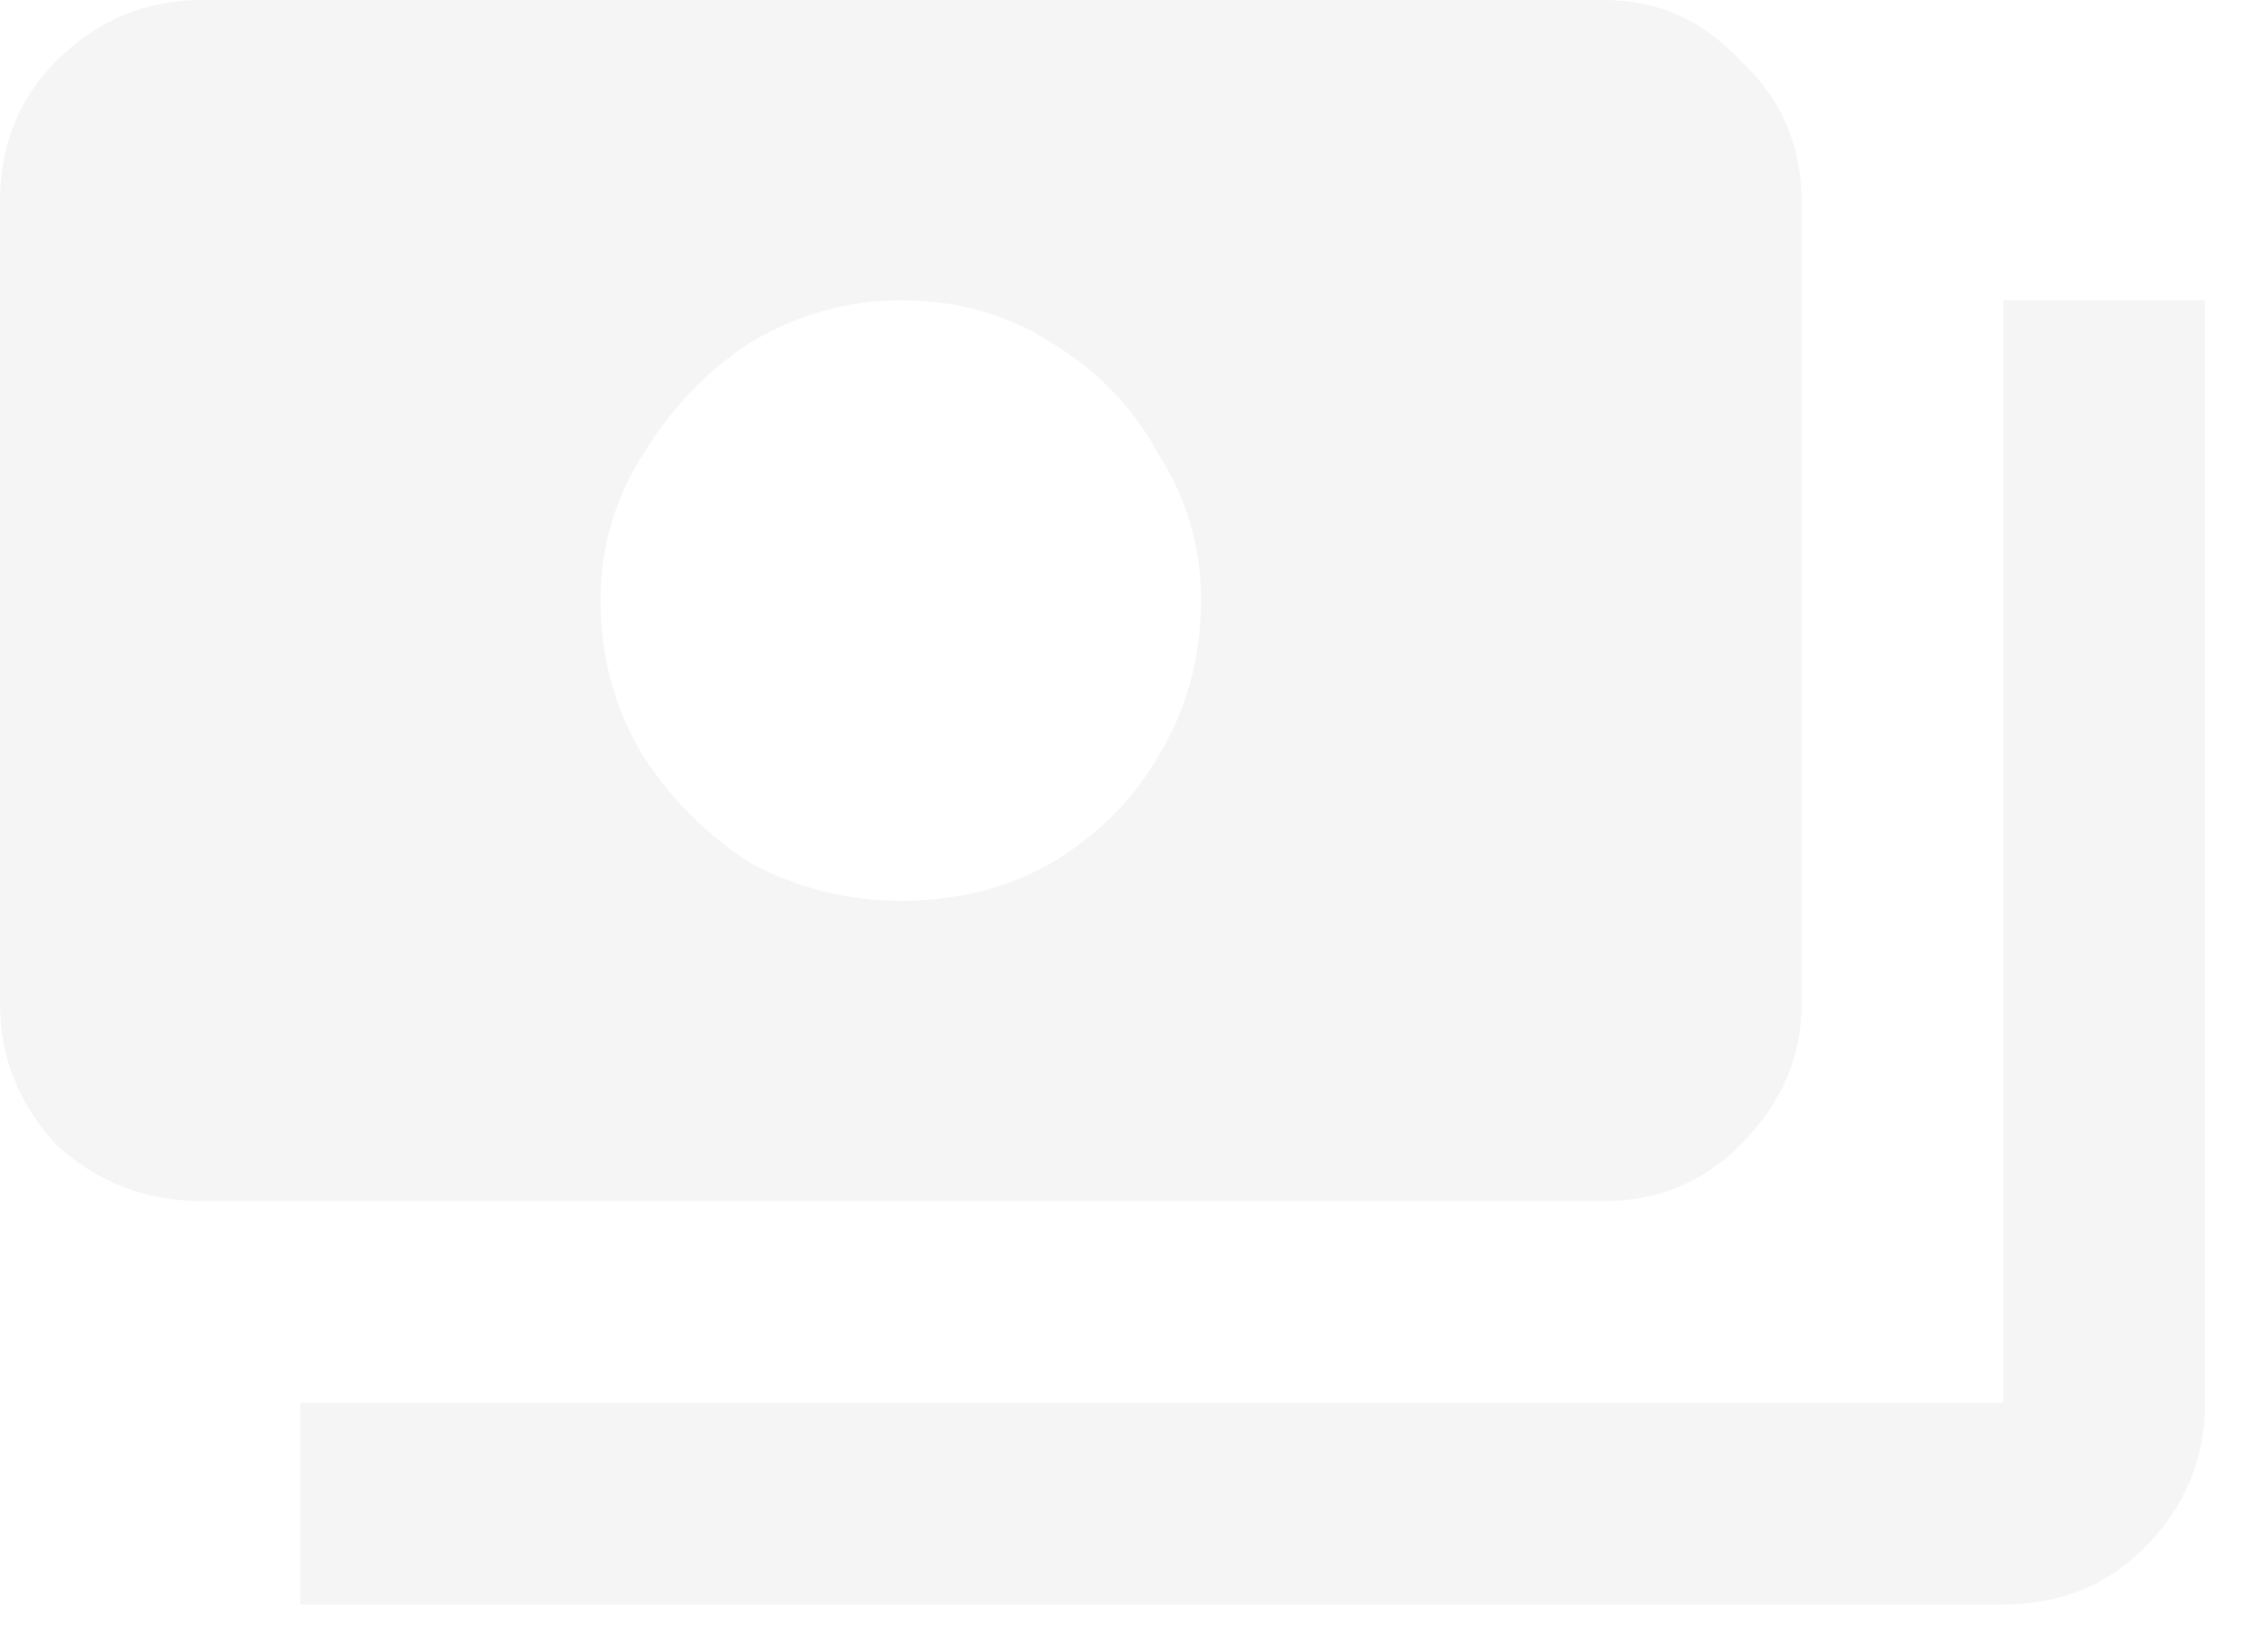
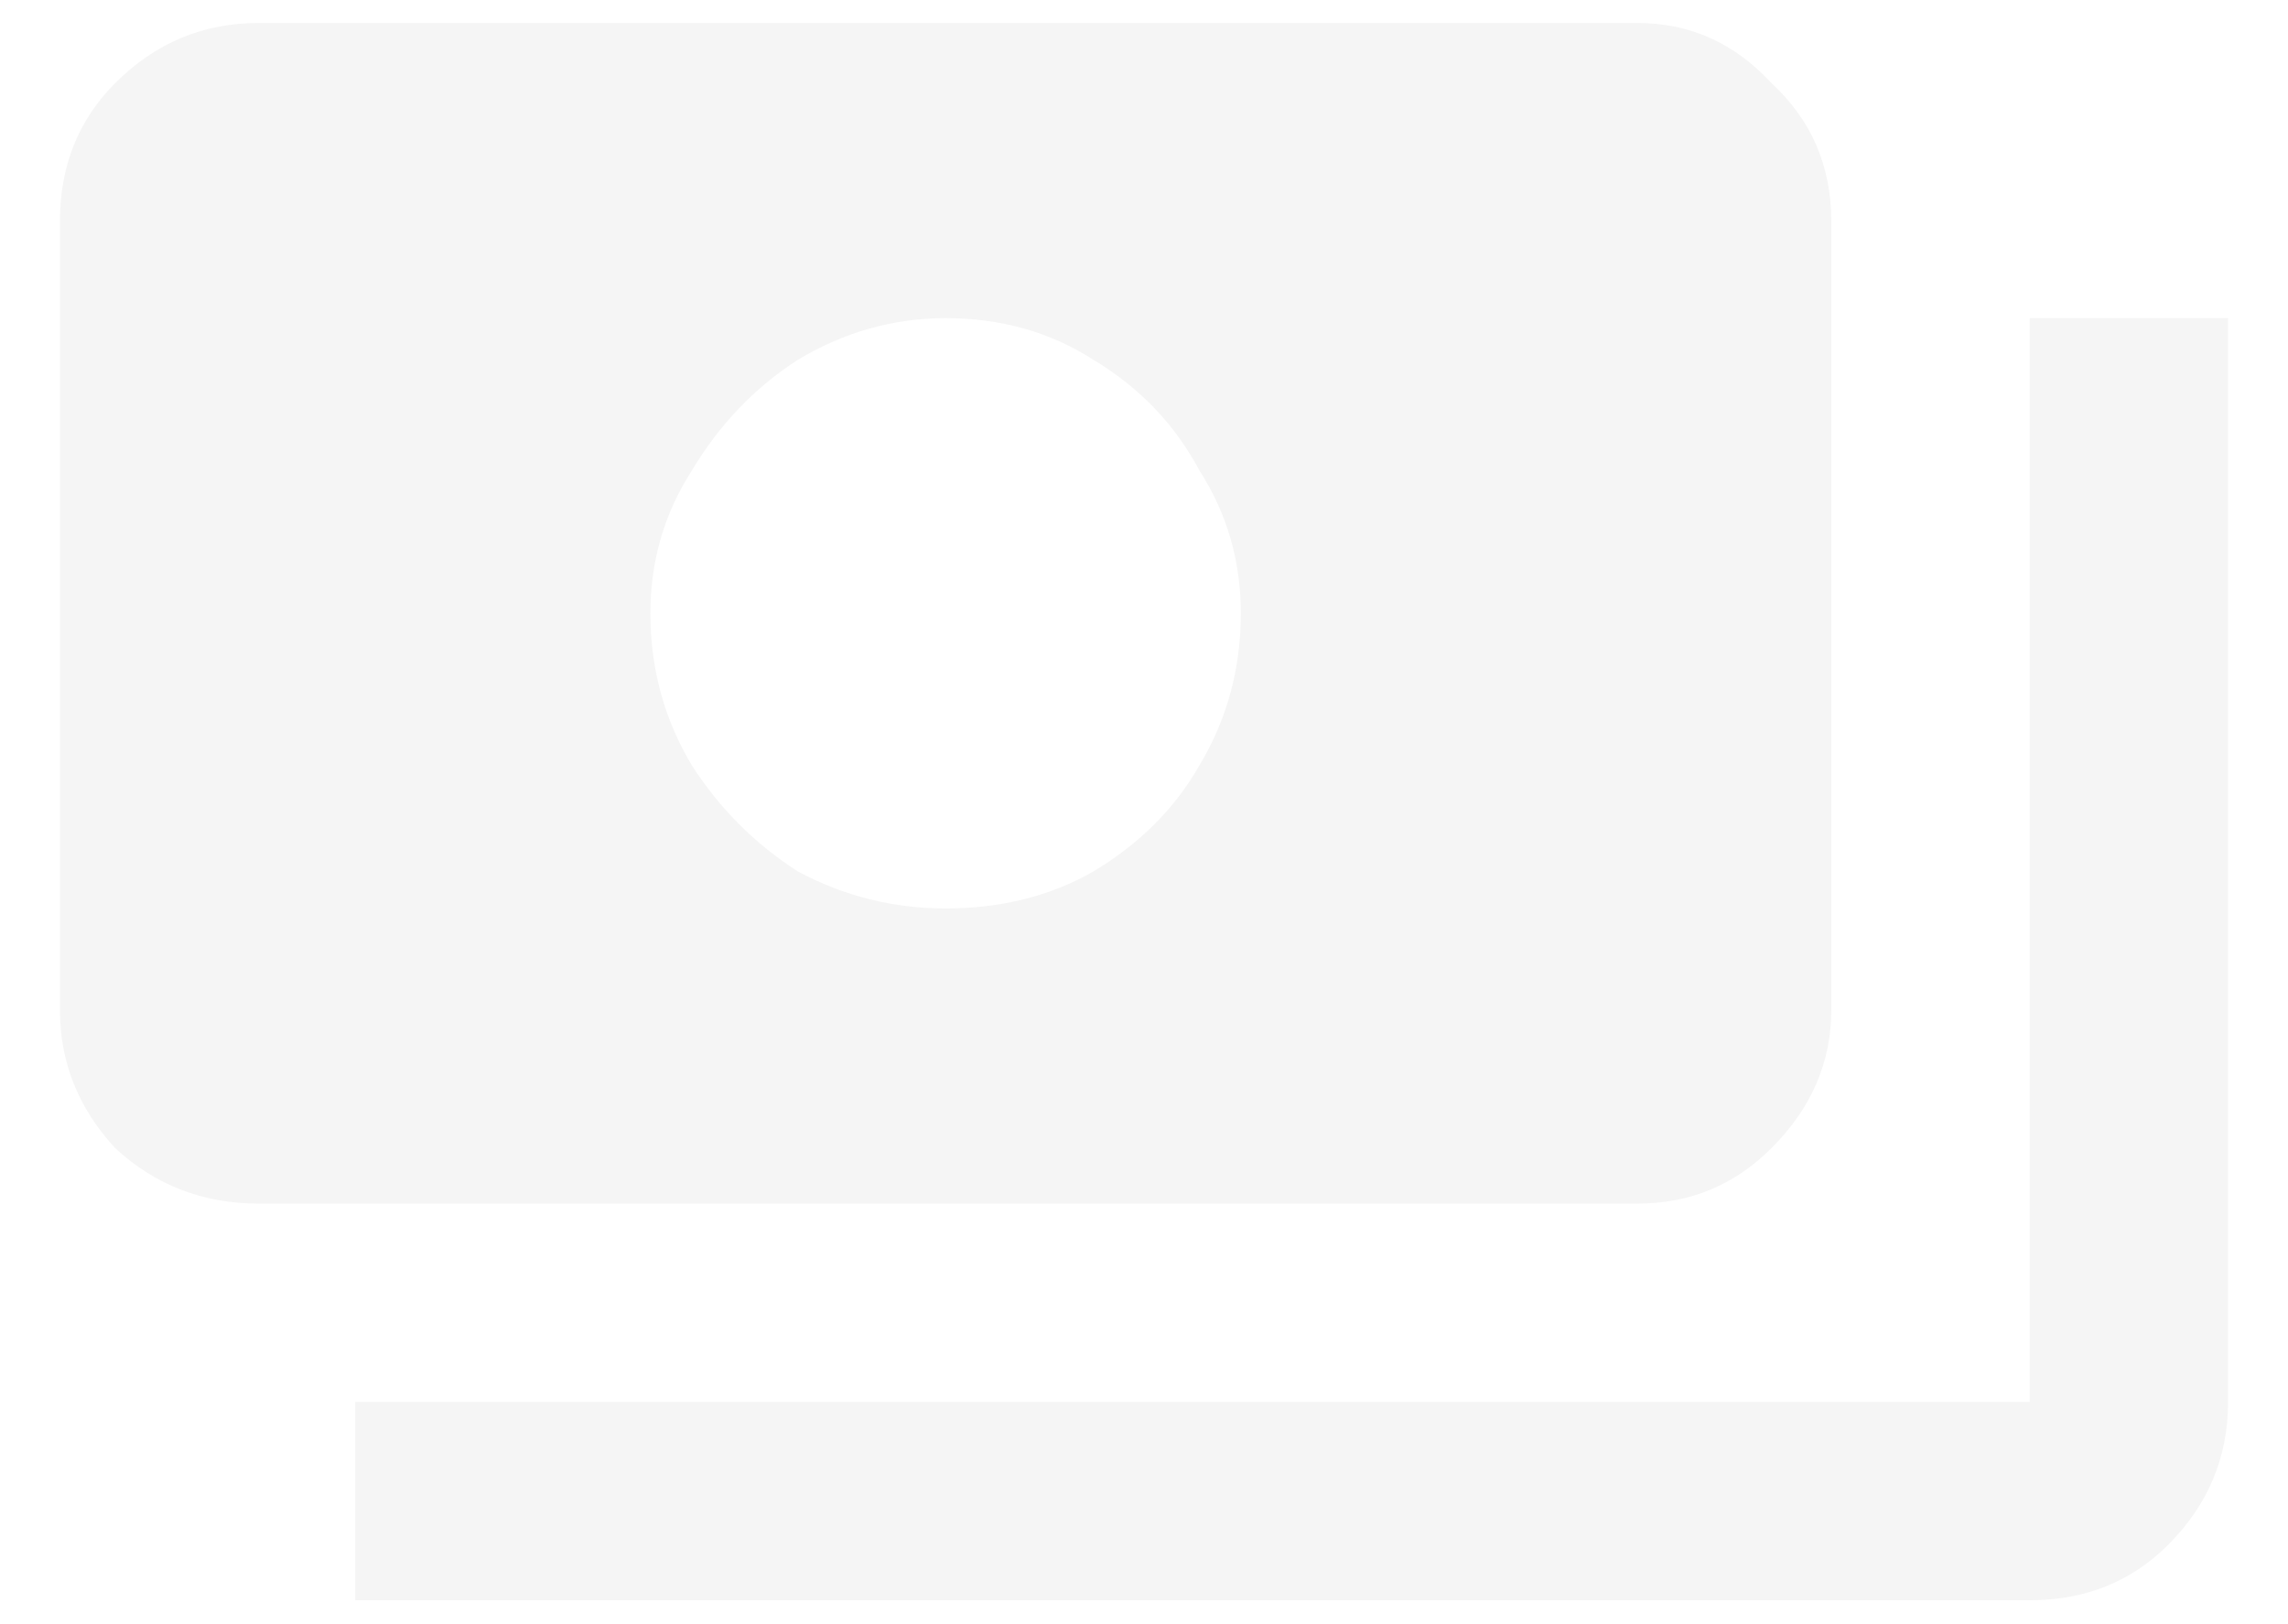
- <svg xmlns="http://www.w3.org/2000/svg" width="30" height="22" viewBox="0 0 30 22" fill="none">
-   <path d="M24 13.375C24 14.083 23.729 14.708 23.188 15.25C22.688 15.75 22.083 16 21.375 16H2.688C1.938 16 1.292 15.75 0.75 15.25C0.25 14.708 0 14.083 0 13.375V2.688C0 1.938 0.25 1.312 0.75 0.812C1.292 0.271 1.938 0 2.688 0H21.375C22.083 0 22.688 0.271 23.188 0.812C23.729 1.312 24 1.938 24 2.688V13.375ZM12 12C12.75 12 13.417 11.833 14 11.5C14.625 11.125 15.104 10.646 15.438 10.062C15.812 9.438 16 8.75 16 8C16 7.292 15.812 6.646 15.438 6.062C15.104 5.438 14.625 4.938 14 4.562C13.417 4.188 12.75 4 12 4C11.292 4 10.625 4.188 10 4.562C9.417 4.938 8.938 5.438 8.562 6.062C8.188 6.646 8 7.292 8 8C8 8.75 8.188 9.438 8.562 10.062C8.938 10.646 9.417 11.125 10 11.5C10.625 11.833 11.292 12 12 12ZM29.375 4H26.688V18.688H4V21.375H26.688C27.438 21.375 28.062 21.125 28.562 20.625C29.104 20.083 29.375 19.438 29.375 18.688V4Z" fill="#F5F5F5" />
+ <svg xmlns="http://www.w3.org/2000/svg" width="31" height="22" viewBox="0 0 31 22" fill="none">
+   <path d="M24.812 13.688C24.812 14.396 24.542 15.021 24 15.562C23.5 16.062 22.896 16.312 22.188 16.312H3.5C2.75 16.312 2.104 16.062 1.562 15.562C1.062 15.021 0.812 14.396 0.812 13.688V3C0.812 2.25 1.062 1.625 1.562 1.125C2.104 0.583 2.75 0.312 3.5 0.312H22.188C22.896 0.312 23.5 0.583 24 1.125C24.542 1.625 24.812 2.25 24.812 3V13.688ZM12.812 12.312C13.562 12.312 14.229 12.146 14.812 11.812C15.438 11.438 15.917 10.958 16.25 10.375C16.625 9.75 16.812 9.062 16.812 8.312C16.812 7.604 16.625 6.958 16.25 6.375C15.917 5.75 15.438 5.25 14.812 4.875C14.229 4.5 13.562 4.312 12.812 4.312C12.104 4.312 11.438 4.5 10.812 4.875C10.229 5.25 9.75 5.75 9.375 6.375C9 6.958 8.812 7.604 8.812 8.312C8.812 9.062 9 9.75 9.375 10.375C9.75 10.958 10.229 11.438 10.812 11.812C11.438 12.146 12.104 12.312 12.812 12.312ZM30.188 4.312H27.5V19H4.812V21.688H27.5C28.25 21.688 28.875 21.438 29.375 20.938C29.917 20.396 30.188 19.75 30.188 19V4.312Z" fill="#F5F5F5" />
</svg>
